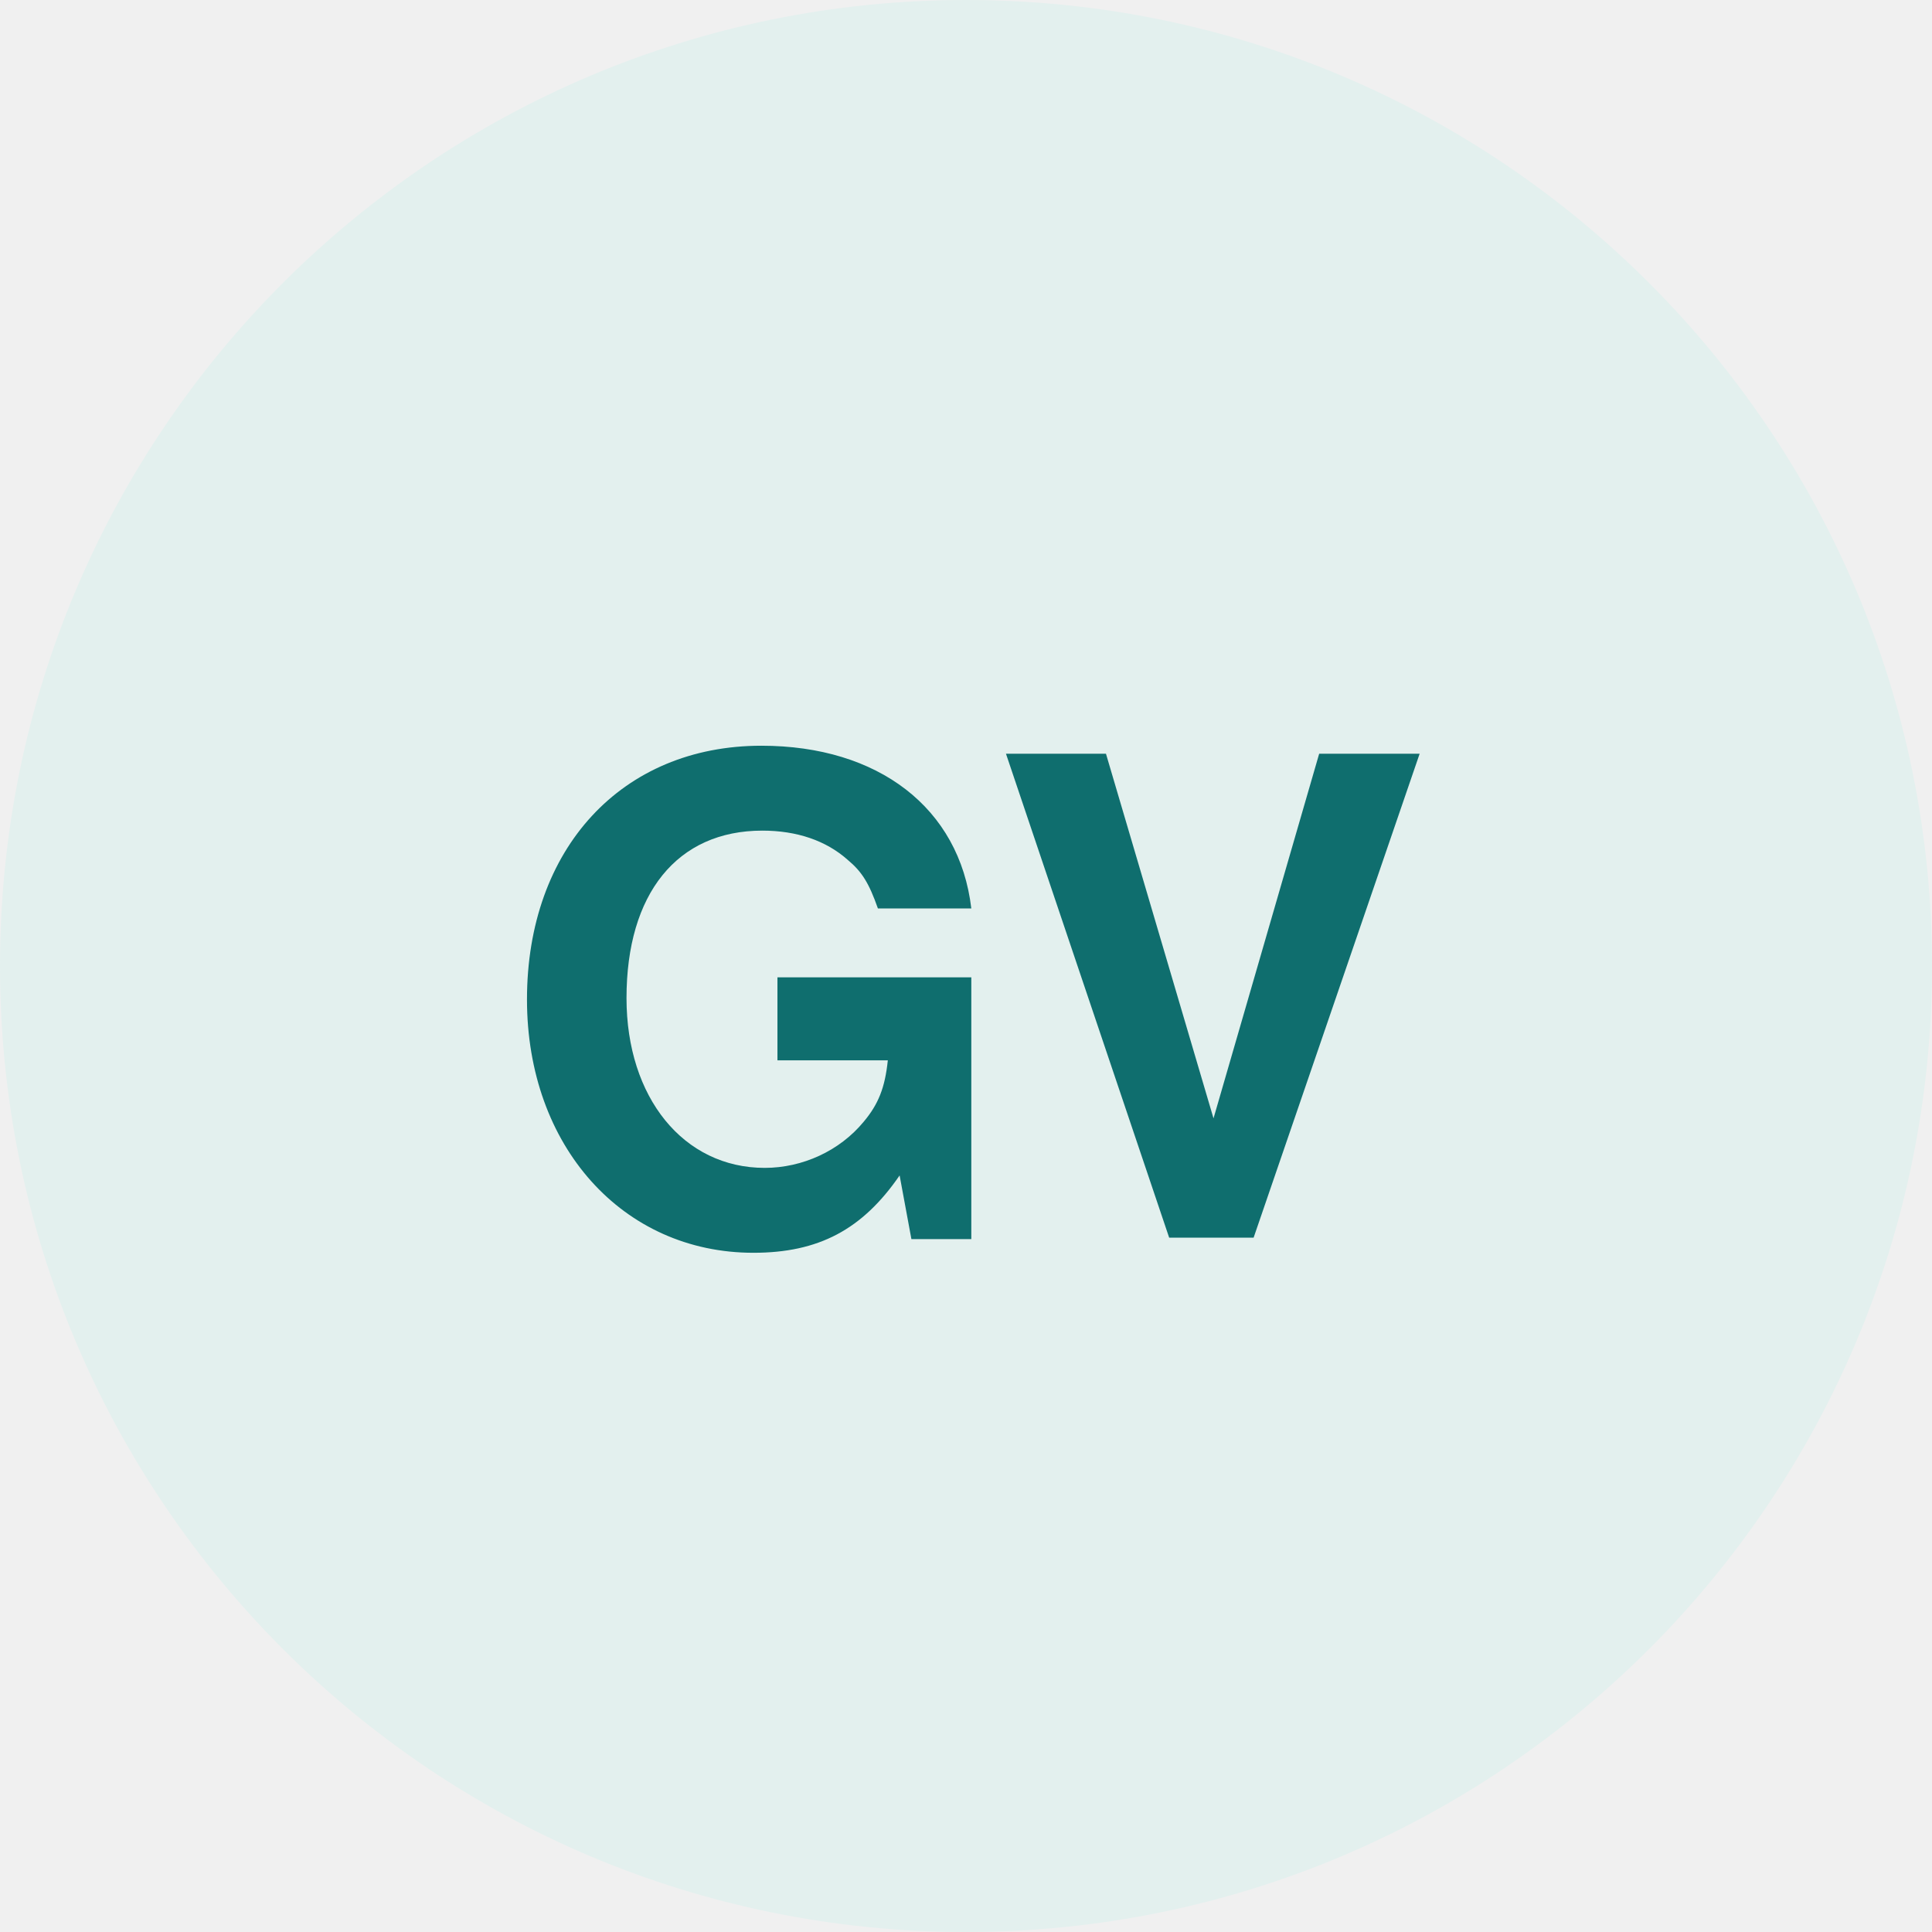
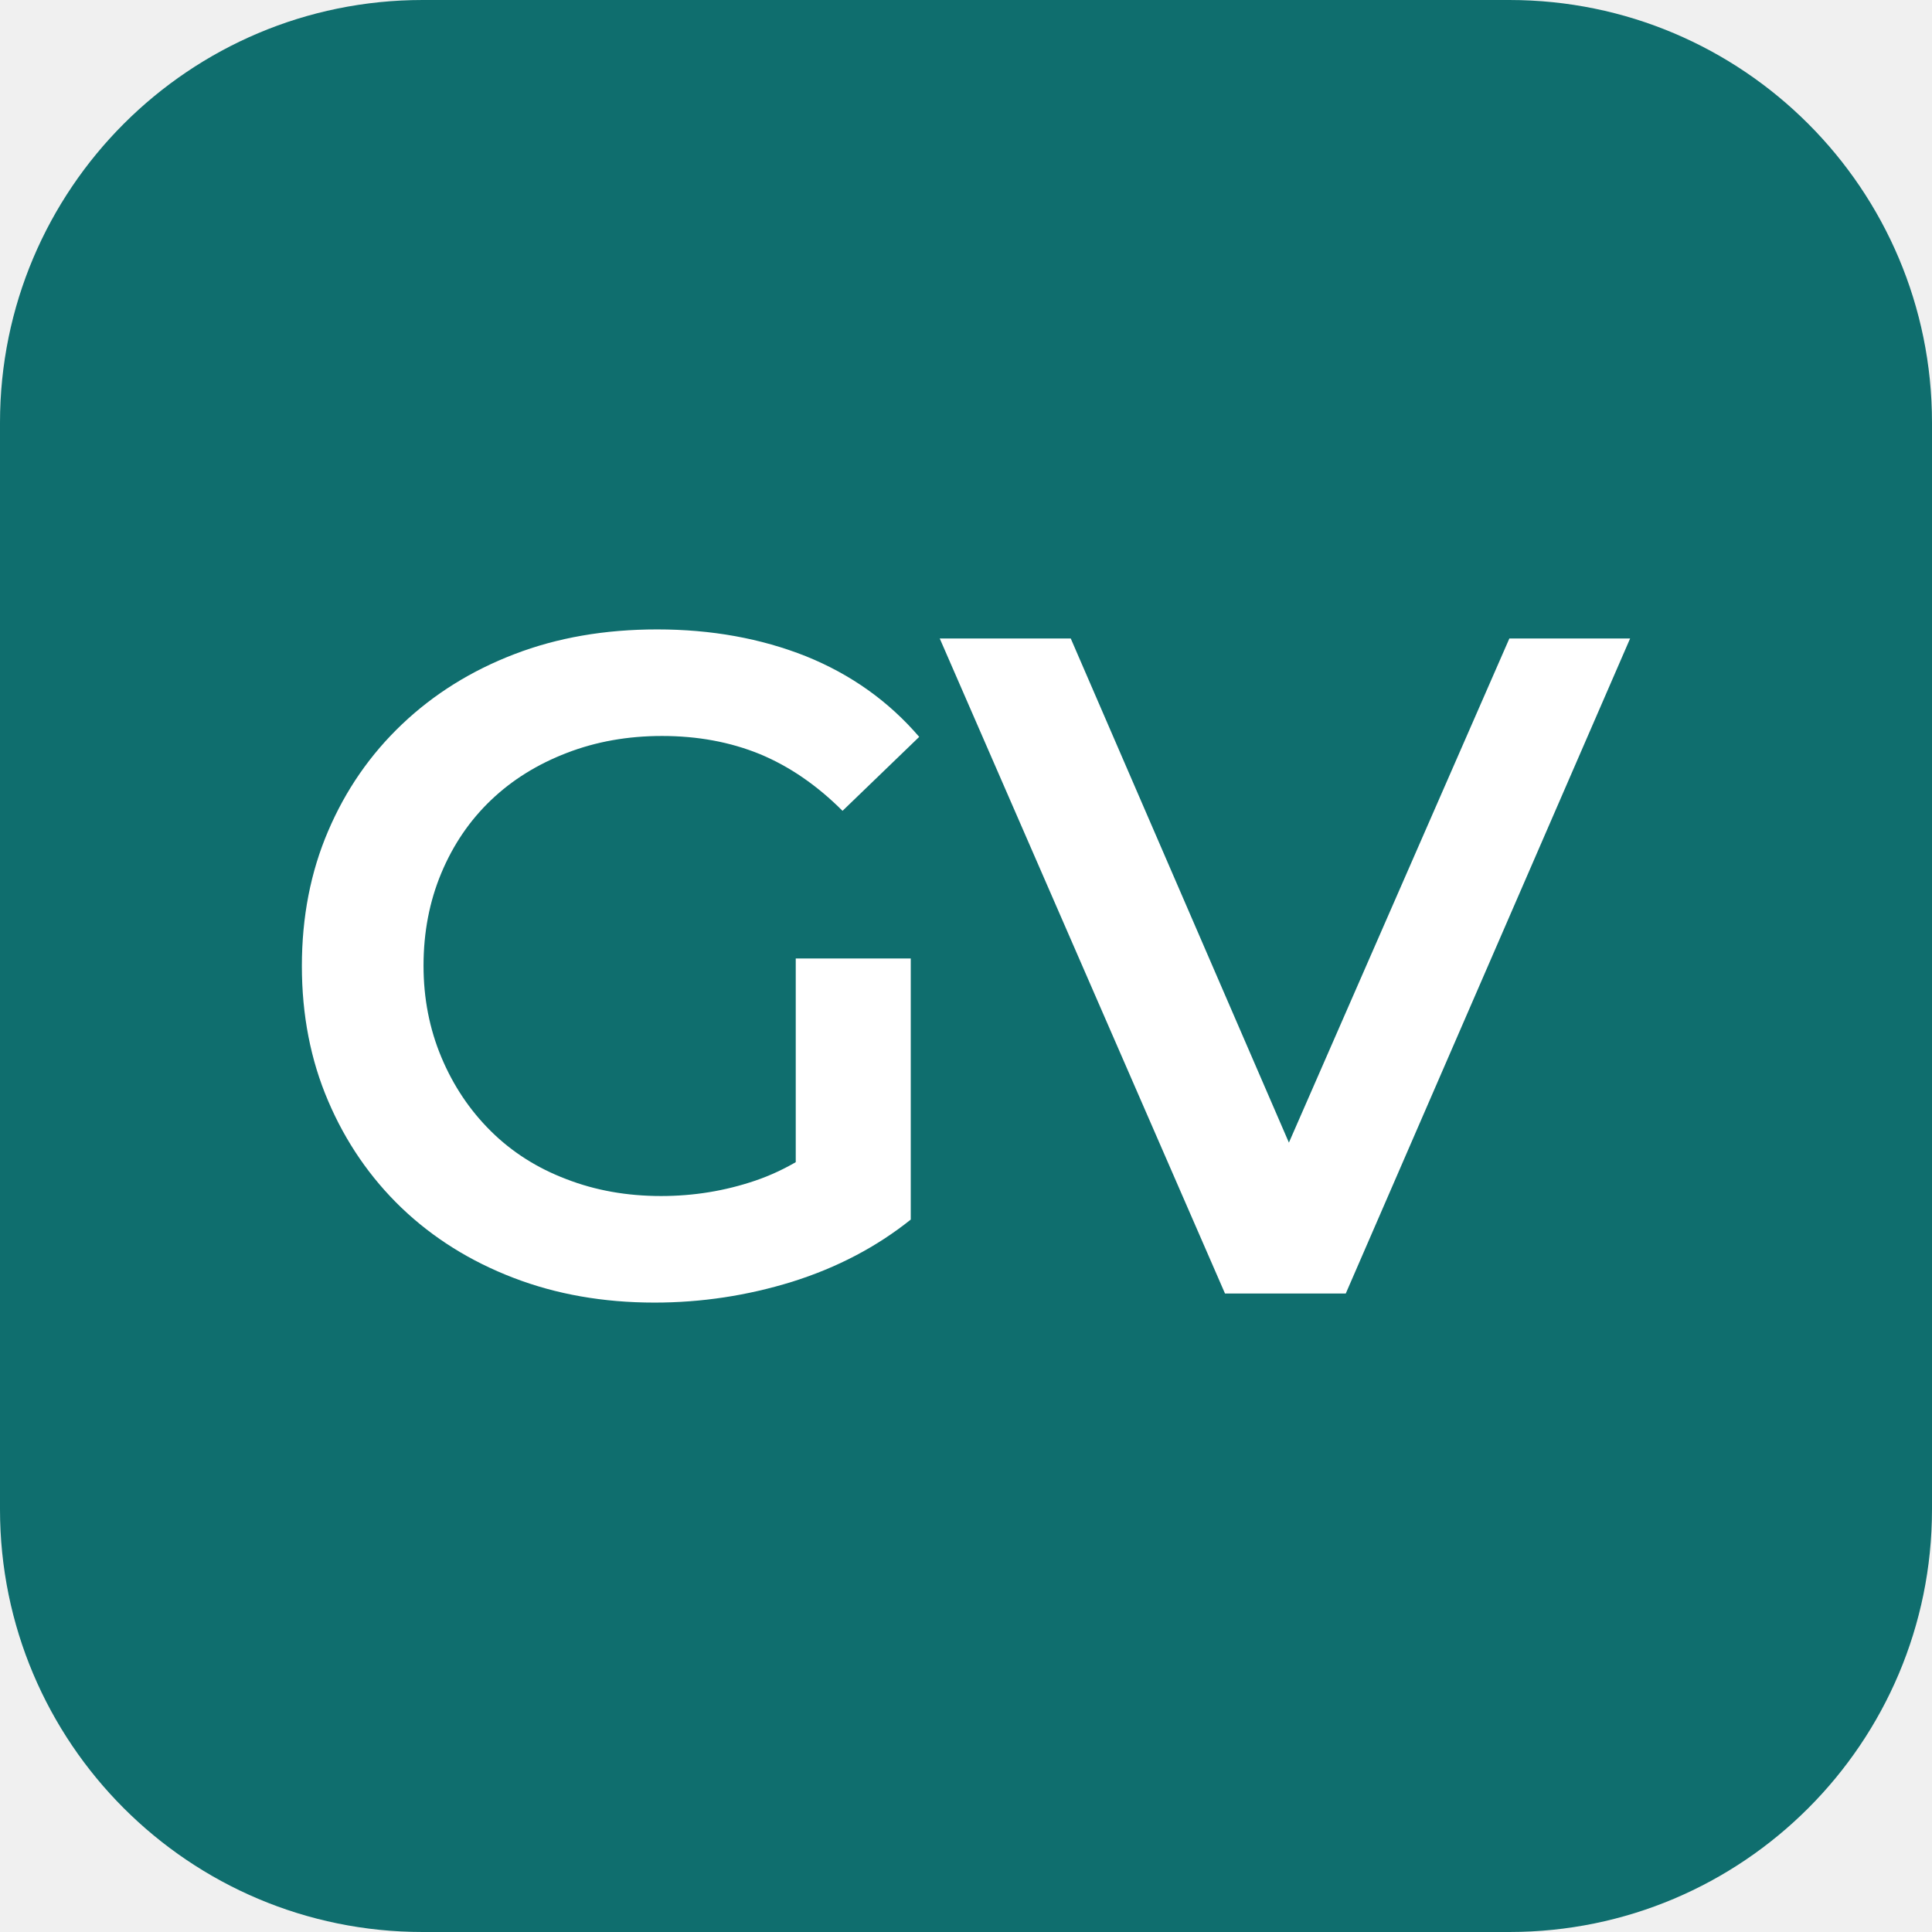
<svg xmlns="http://www.w3.org/2000/svg" viewBox="0 0 64 64">
-   <rect width="64" height="64" rx="32" fill="#E3F0EE" />
-   <text x="32" y="41" text-anchor="middle" font-family="Helvetica,Arial,sans-serif" font-weight="600" font-size="22" fill="#0F6E6E">GV</text>
+   <rect width="64" height="64" rx="14" fill="#0F6E6E" />
+   <path fill="#fff" d="M21.68 43.15Q19.14 43.15 17.01 42.33Q14.87 41.51 13.3 40.01Q11.74 38.51 10.87 36.47Q10 34.44 10 32Q10 29.56 10.87 27.53Q11.74 25.49 13.32 23.99Q14.9 22.49 17.04 21.67Q19.17 20.85 21.77 20.85Q24.46 20.85 26.7 21.74Q28.93 22.64 30.45 24.41L27.91 26.86Q26.64 25.59 25.17 24.98Q23.7 24.38 21.93 24.38Q20.23 24.38 18.78 24.94Q17.32 25.5 16.27 26.5Q15.21 27.51 14.62 28.92Q14.03 30.33 14.03 31.99Q14.03 33.61 14.62 35.02Q15.21 36.43 16.26 37.47Q17.31 38.51 18.76 39.06Q20.2 39.62 21.9 39.62Q23.52 39.62 25.02 39.11Q26.52 38.6 27.88 37.39L30.17 40.4Q28.47 41.76 26.24 42.46Q24.01 43.15 21.68 43.15ZM30.17 40.4 26.36 39.87V31.75H30.17ZM40.58 42.85 31.13 21.15H35.47L43.96 40.77H41.42L50 21.15H54L44.58 42.85Z" />
</svg>
